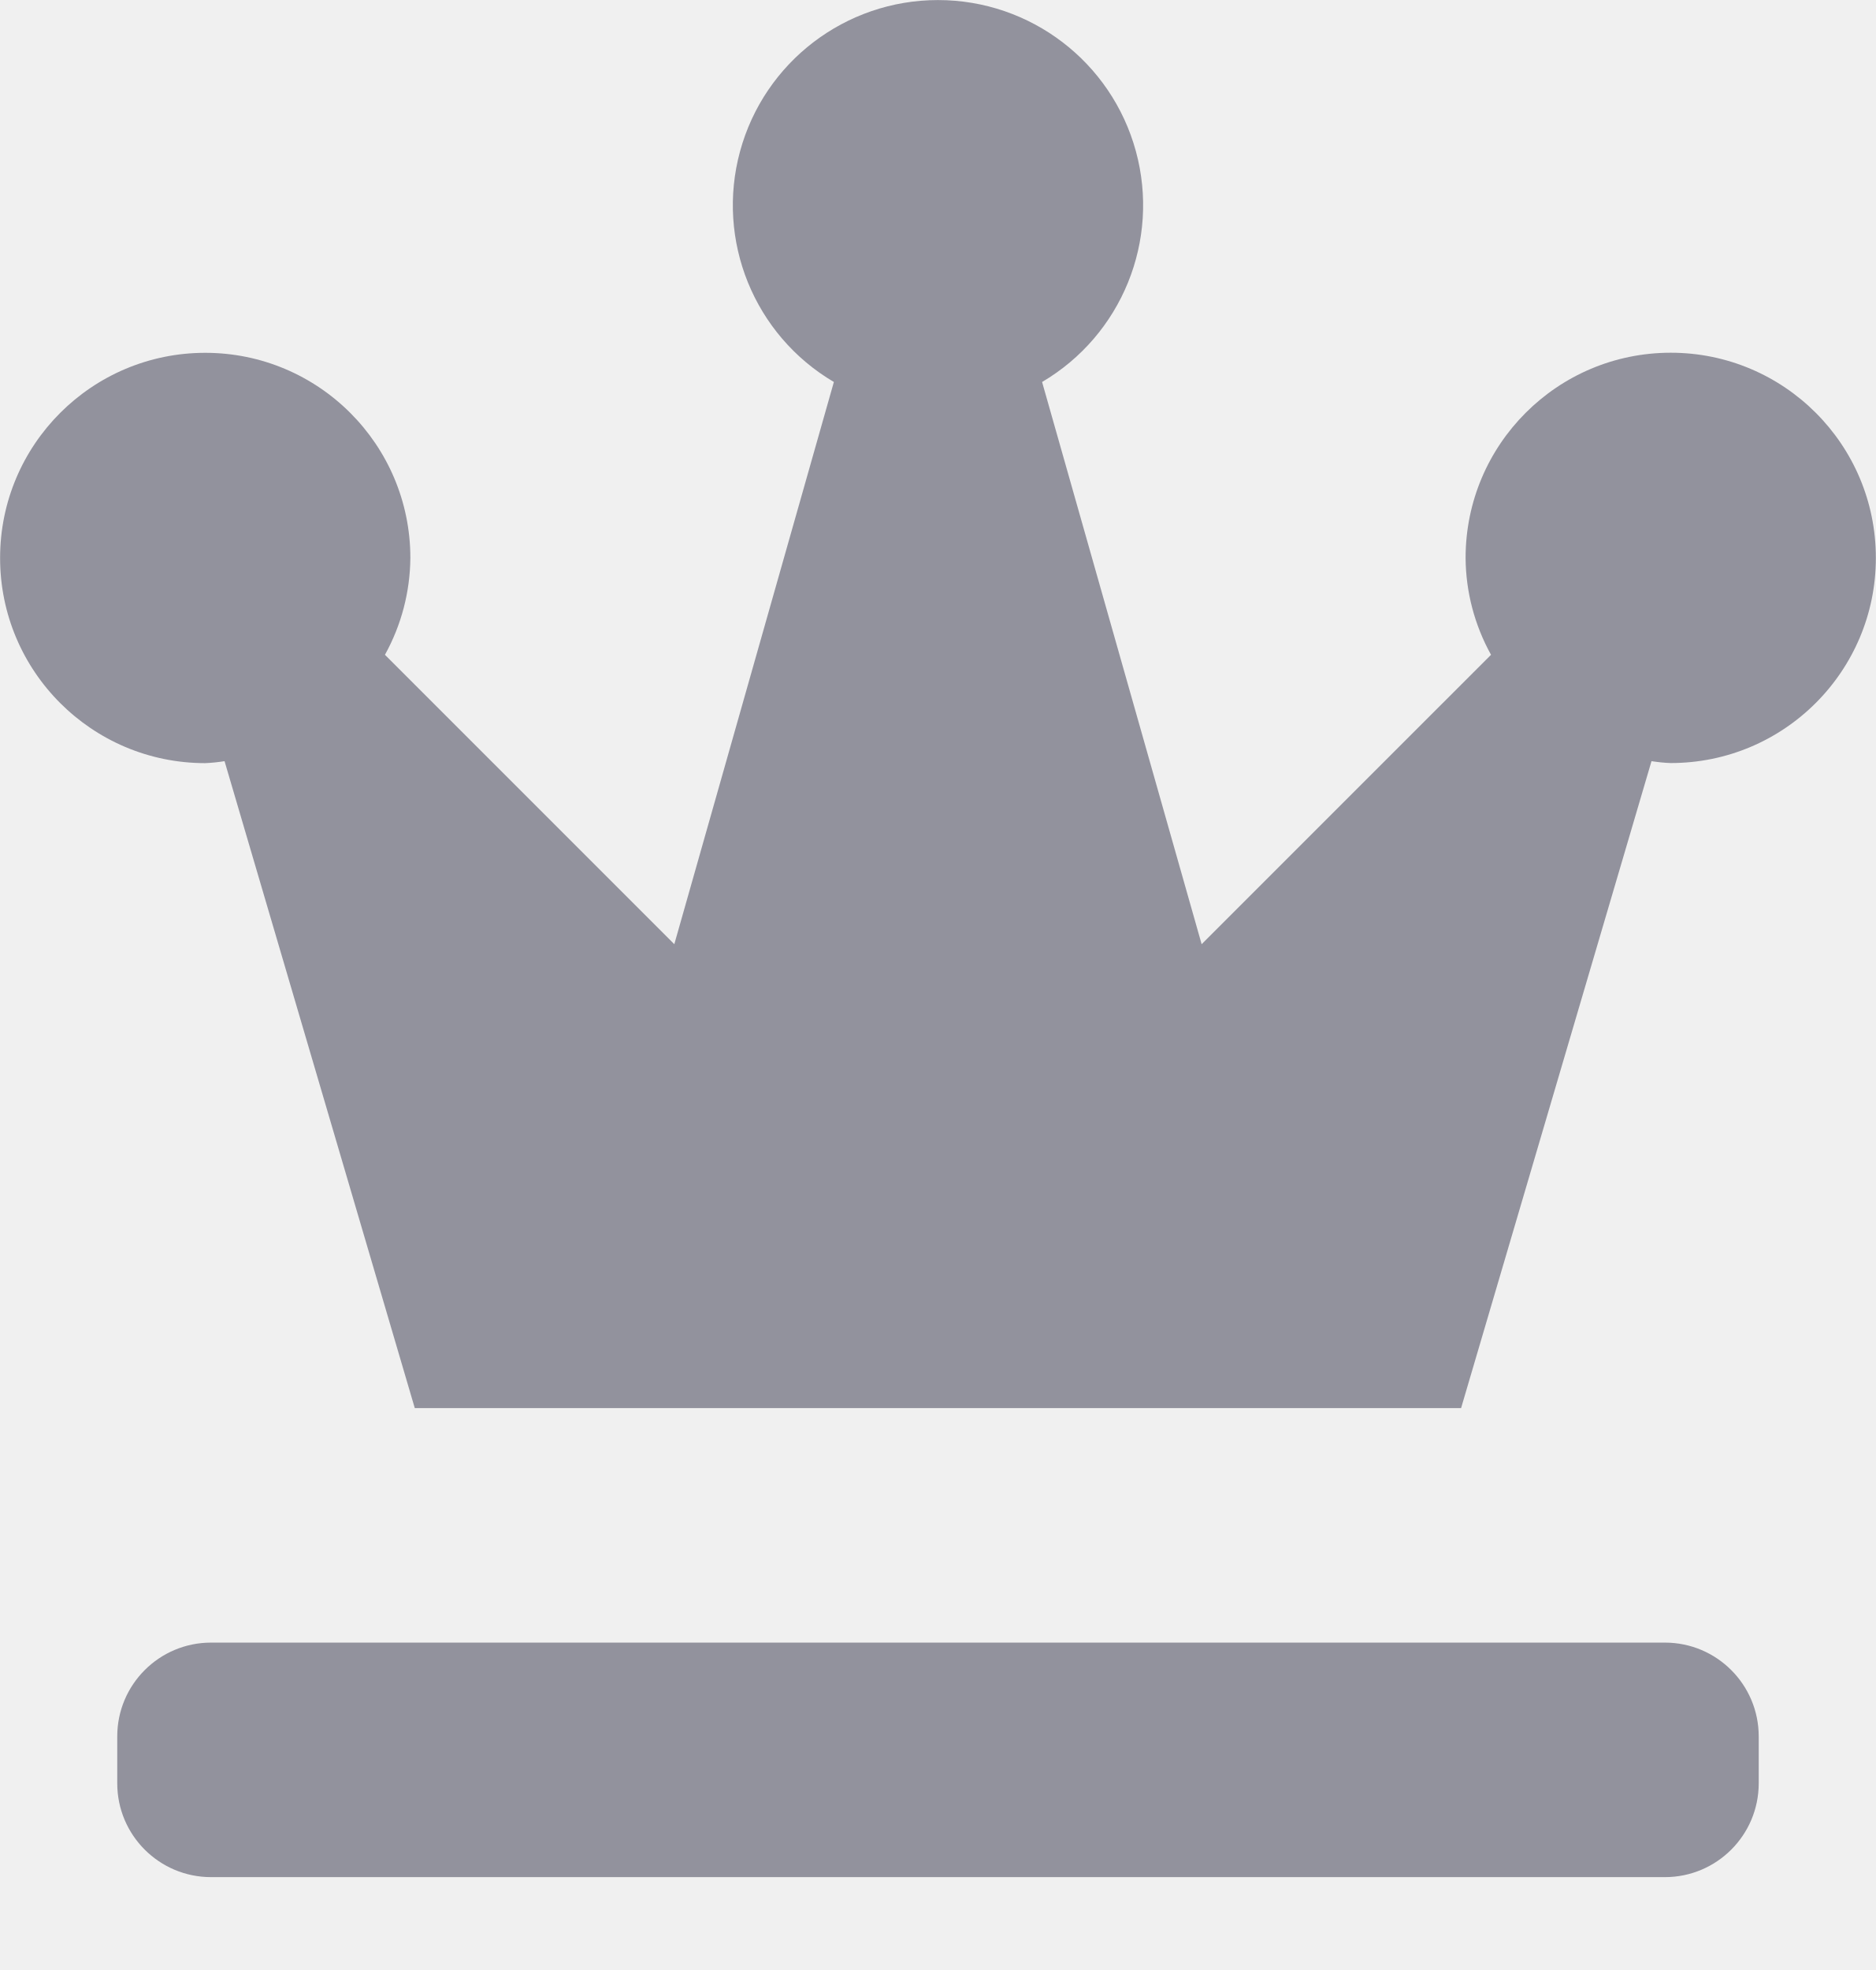
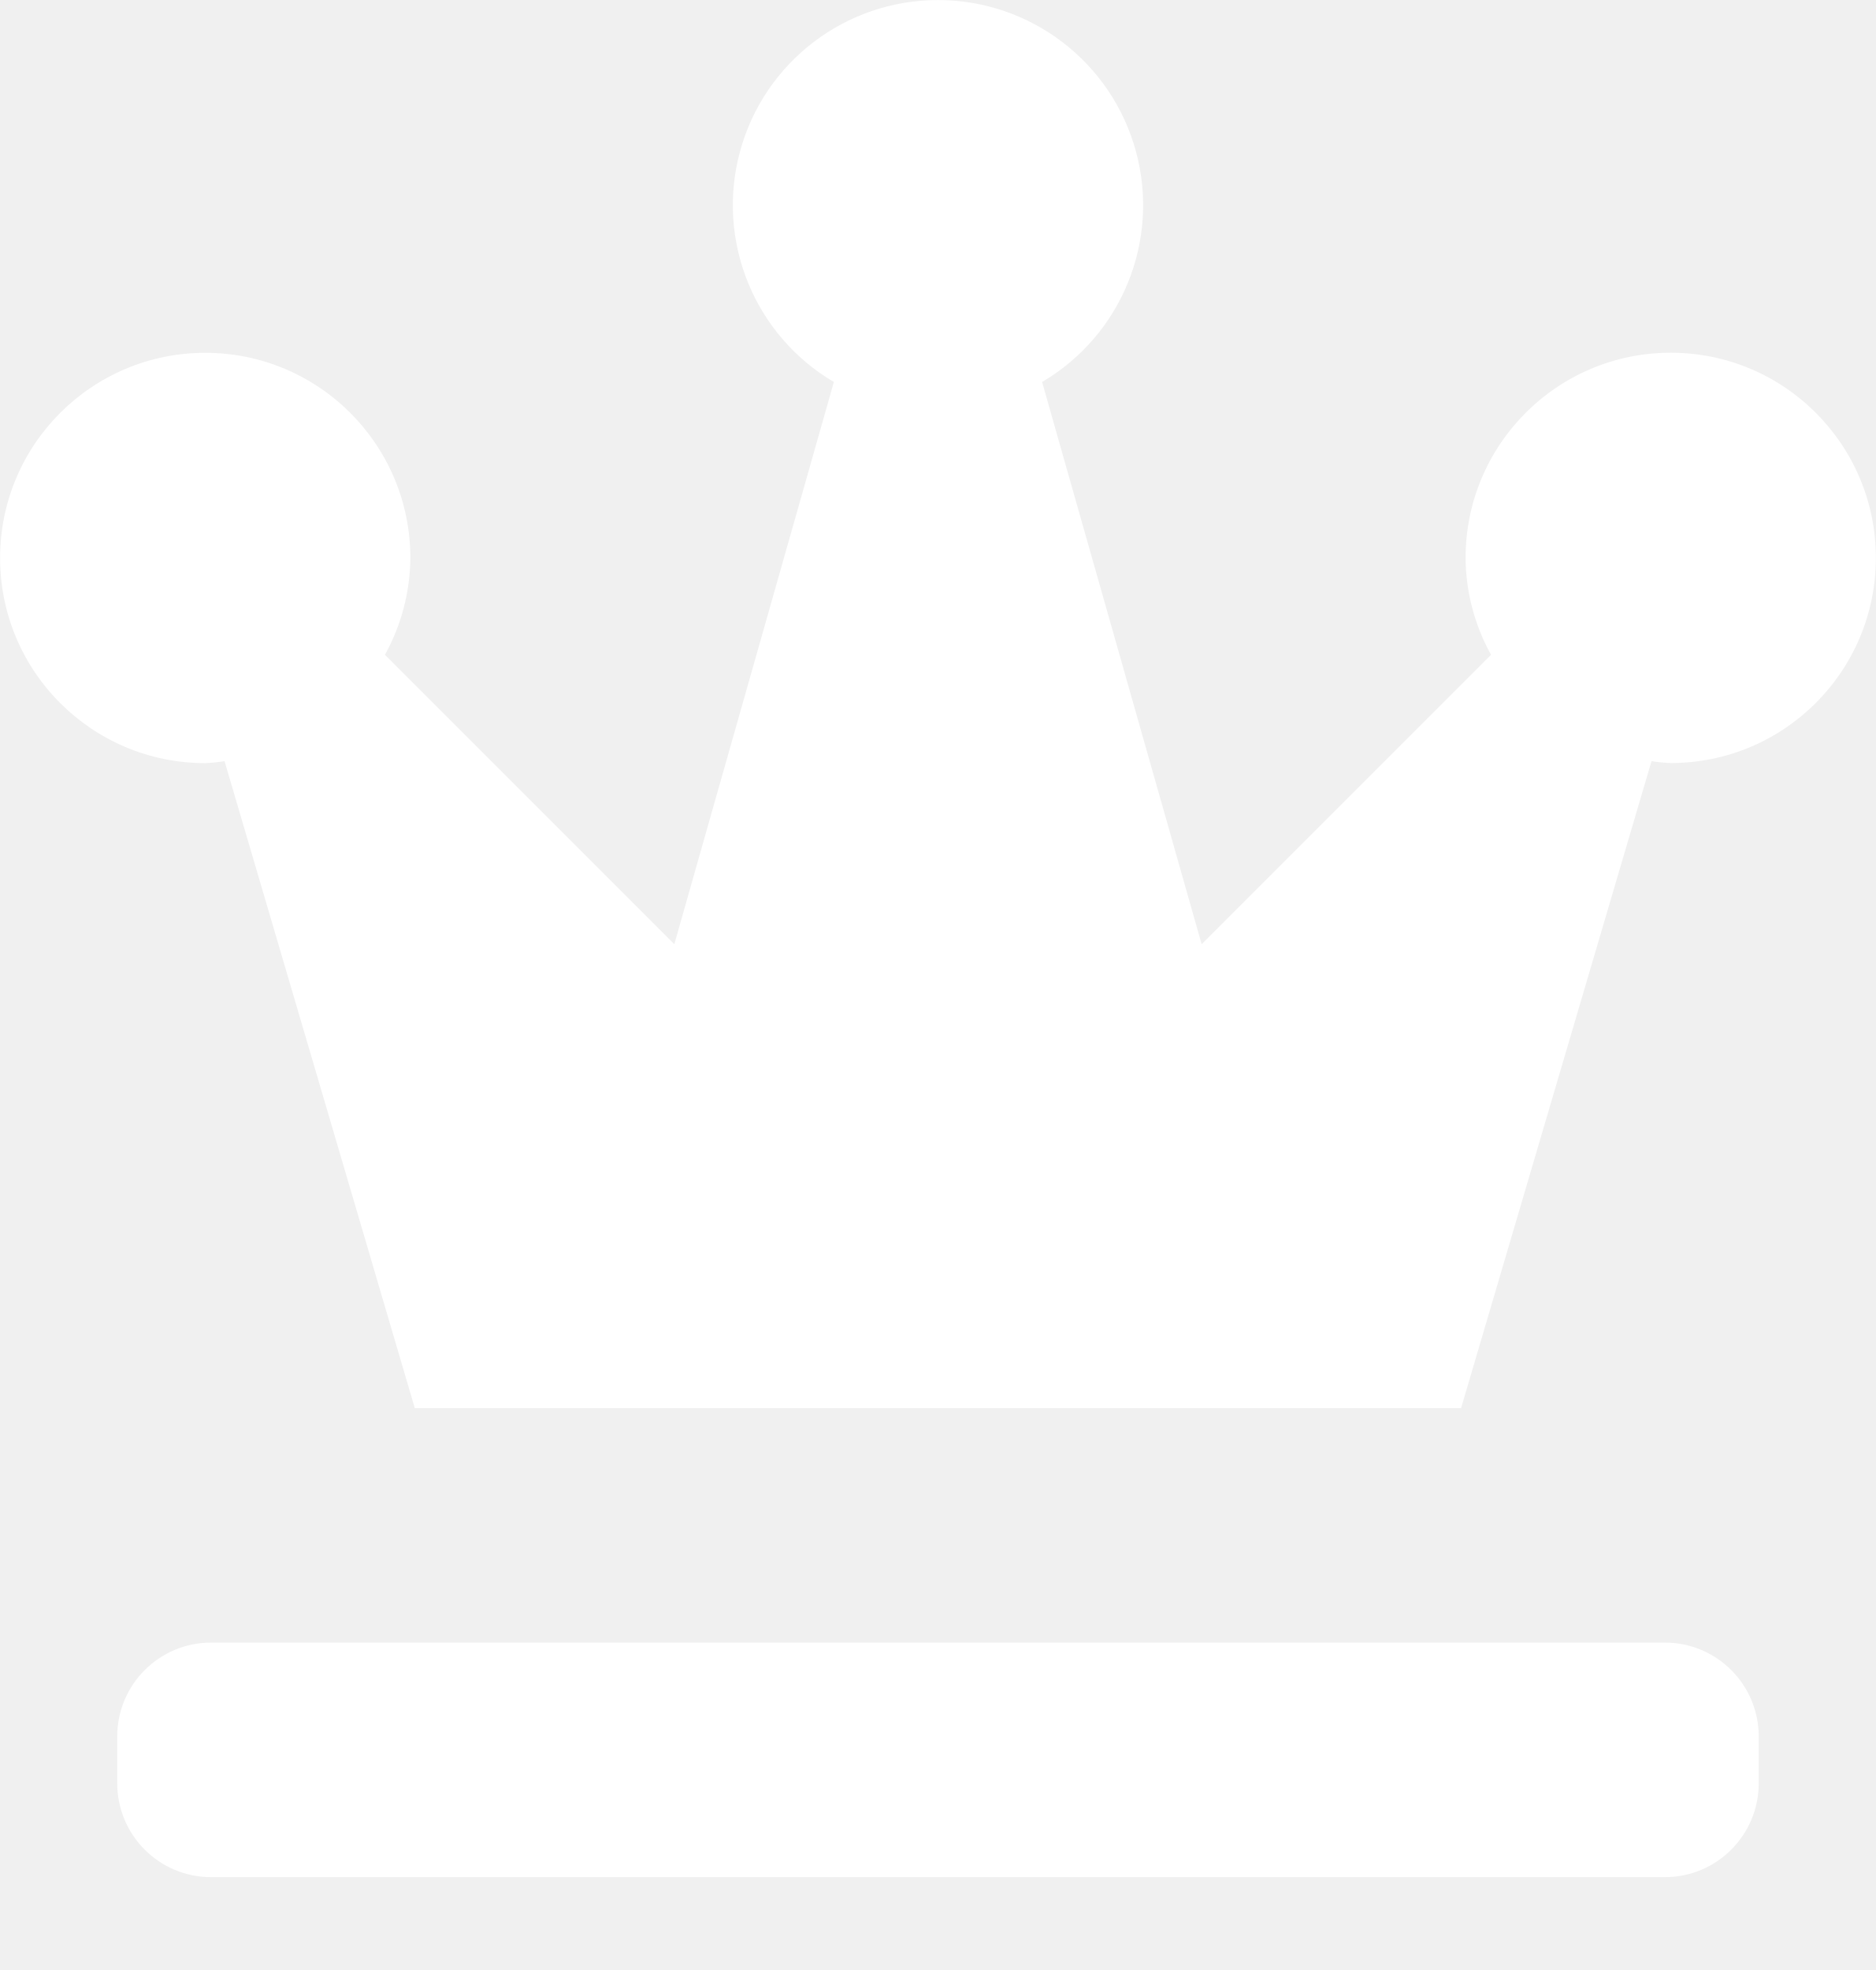
<svg xmlns="http://www.w3.org/2000/svg" width="20" height="21" viewBox="0 0 20 21">
  <defs>
    <filter color-interpolation-filters="auto" id="a">
      <feColorMatrix in="SourceGraphic" values="0 0 0 0 0.574 0 0 0 0 0.574 0 0 0 0 0.616 0 0 0 1 0" />
    </filter>
  </defs>
-   <g transform="translate(-431 -2717)" filter="url(#a)" fill="none" fill-rule="evenodd">
-     <g transform="translate(431 2717)" fill="#444" fill-rule="nonzero">
+   <g transform="translate(-431 -2717)" filter="#fff" fill="none" fill-rule="evenodd">
+     <g transform="translate(431 2717)" fill="#fff" fill-rule="nonzero">
      <rect x="1.25" y="17.51" width="17.5" height="2.5" rx="1" />
-       <path d="M2.187 8.135c.07-.003.138-.01.207-.021l2.028 6.896h11.155l2.03-6.896c.067.01.136.018.205.02a2.187 2.187 0 1 0-2.187-2.187c.002.362.096.717.271 1.033l-3.085 3.085-1.701-5.993a2.187 2.187 0 1 0-2.22 0l-1.701 5.993L4.104 6.98c.175-.316.268-.671.271-1.033a2.187 2.187 0 1 0-2.188 2.188z" />
+       <path d="M2.187 8.135c.07-.003.138-.01.207-.021l2.028 6.896h11.155l2.03-6.896c.067.01.136.018.205.02a2.187 2.187 0 1 0-2.187-2.187c.002.362.096.717.271 1.033l-3.085 3.085-1.701-5.993a2.187 2.187 0 1 0-2.22 0l-1.701 5.993L4.104 6.98c.175-.316.268-.671.271-1.033a2.187 2.187 0 1 0-2.188 2.188z" fill="#fff" />
    </g>
  </g>
</svg>
